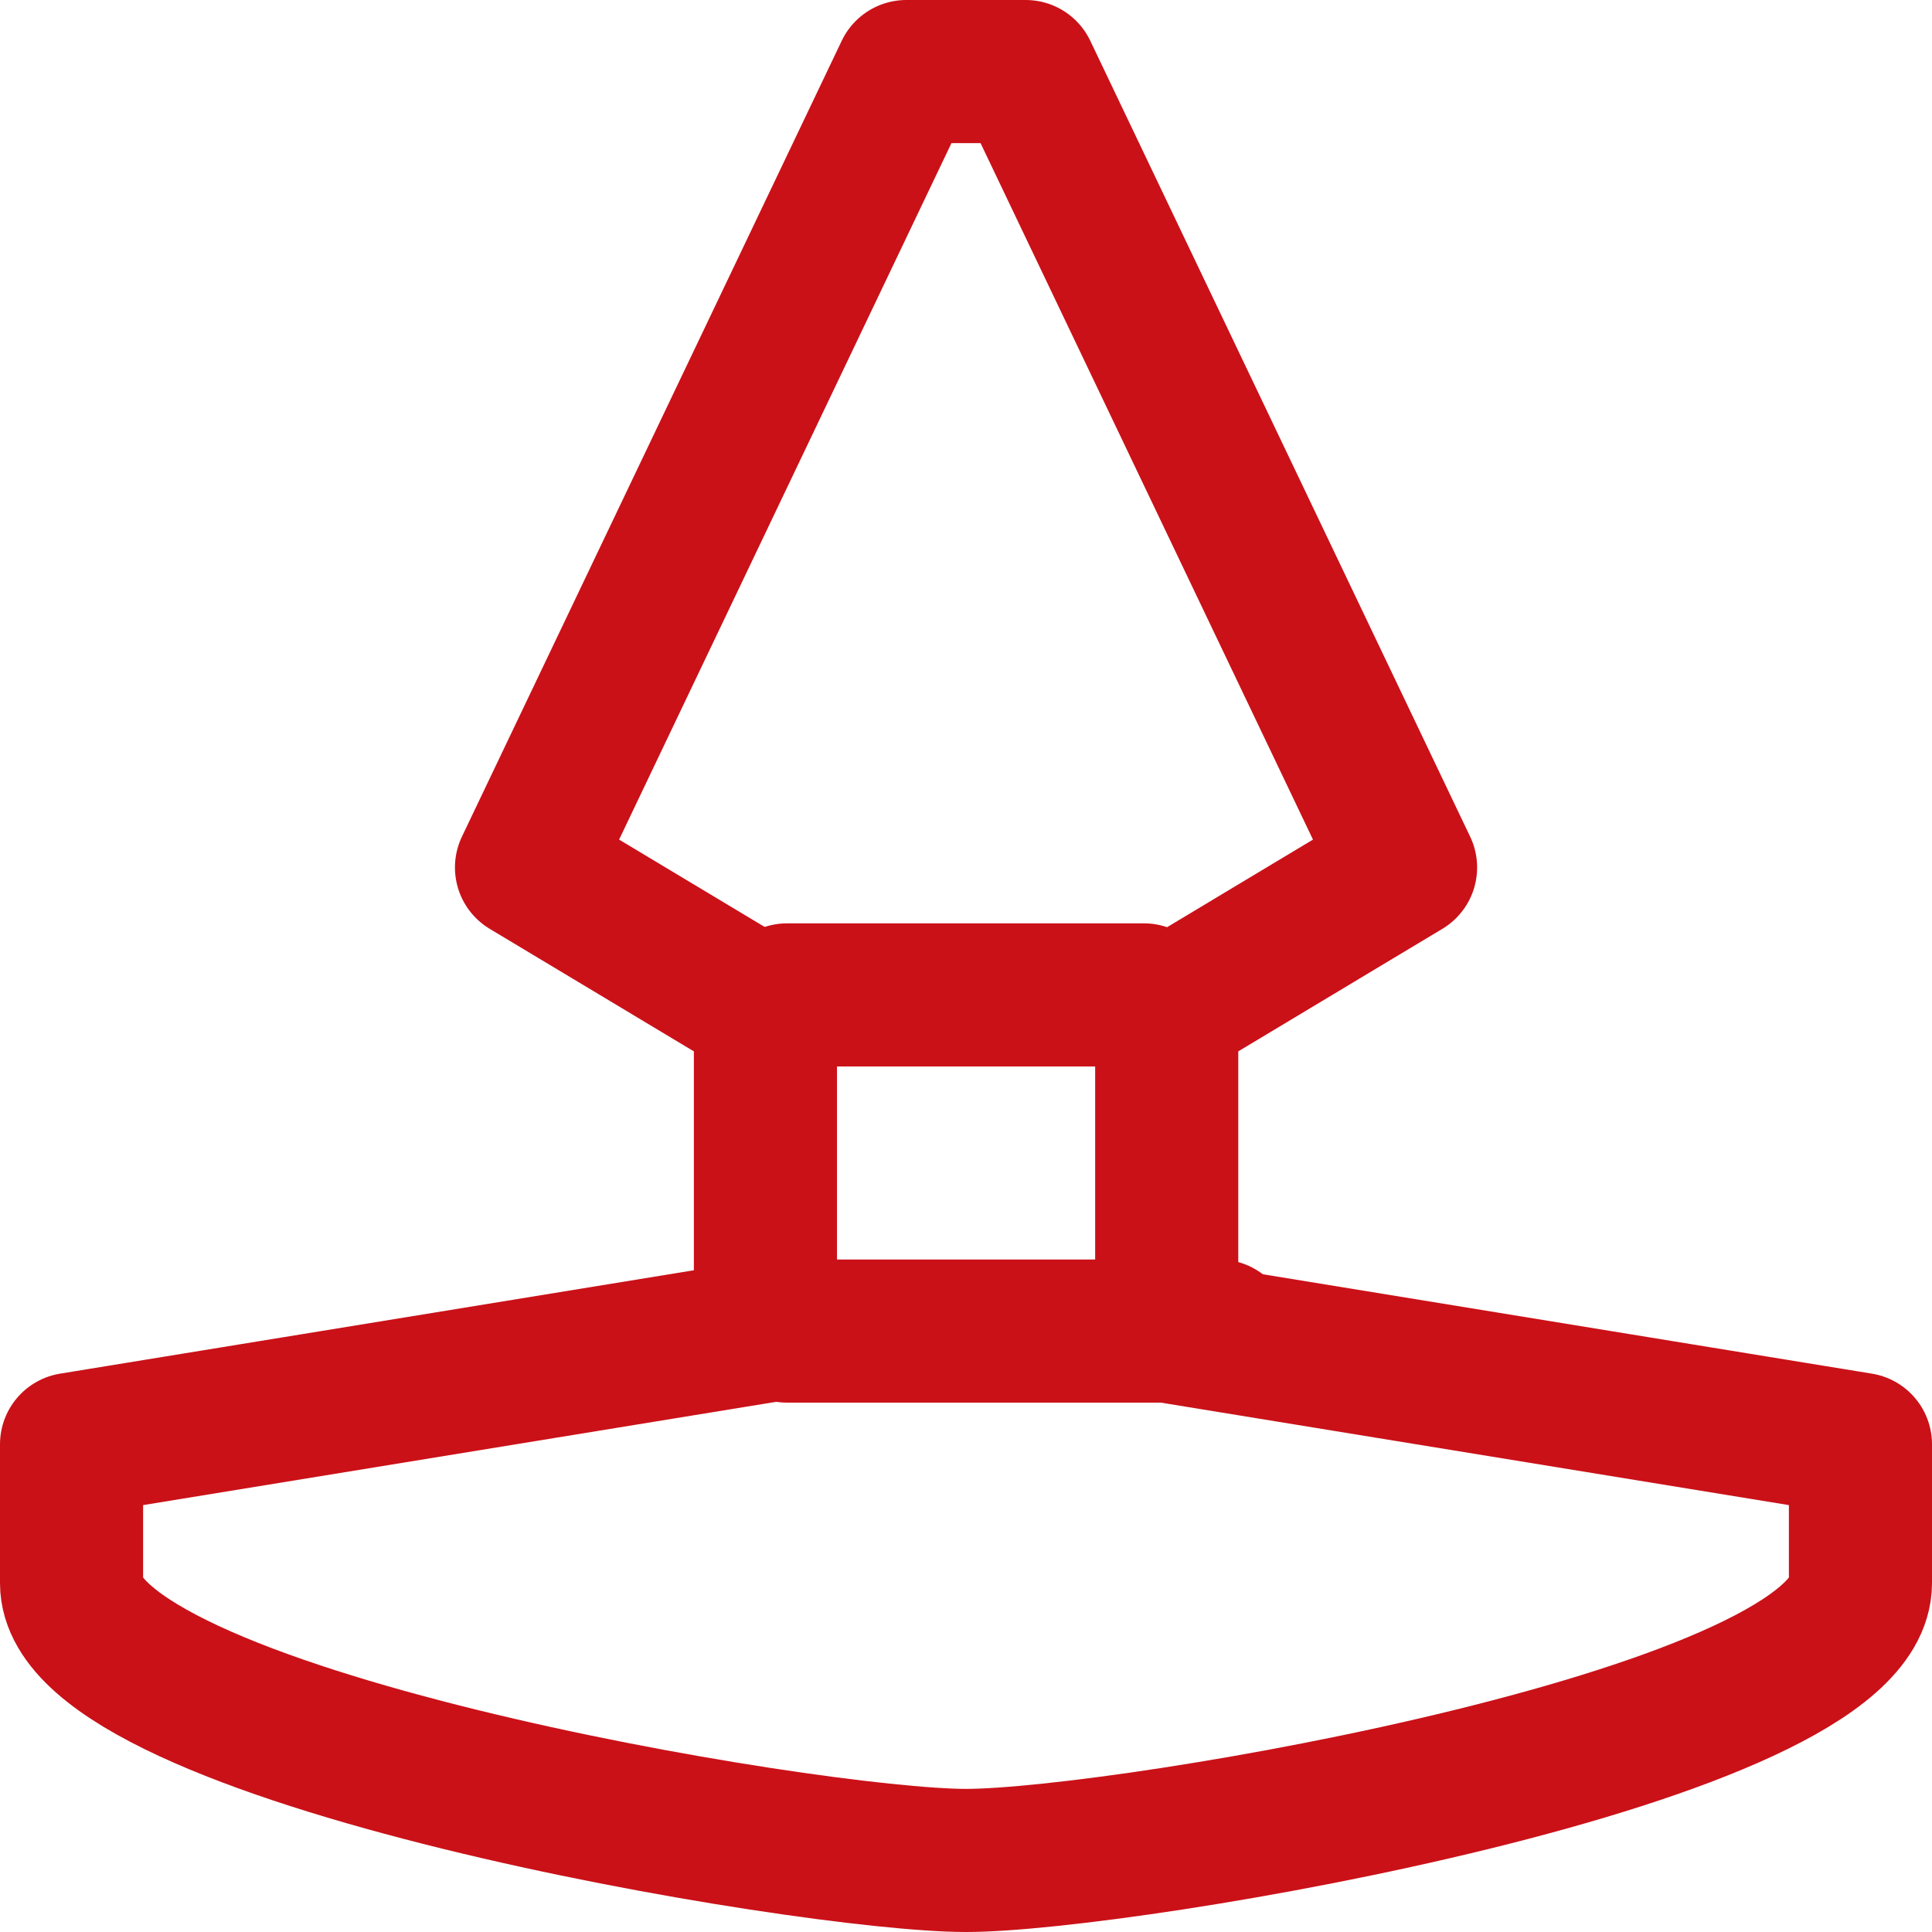
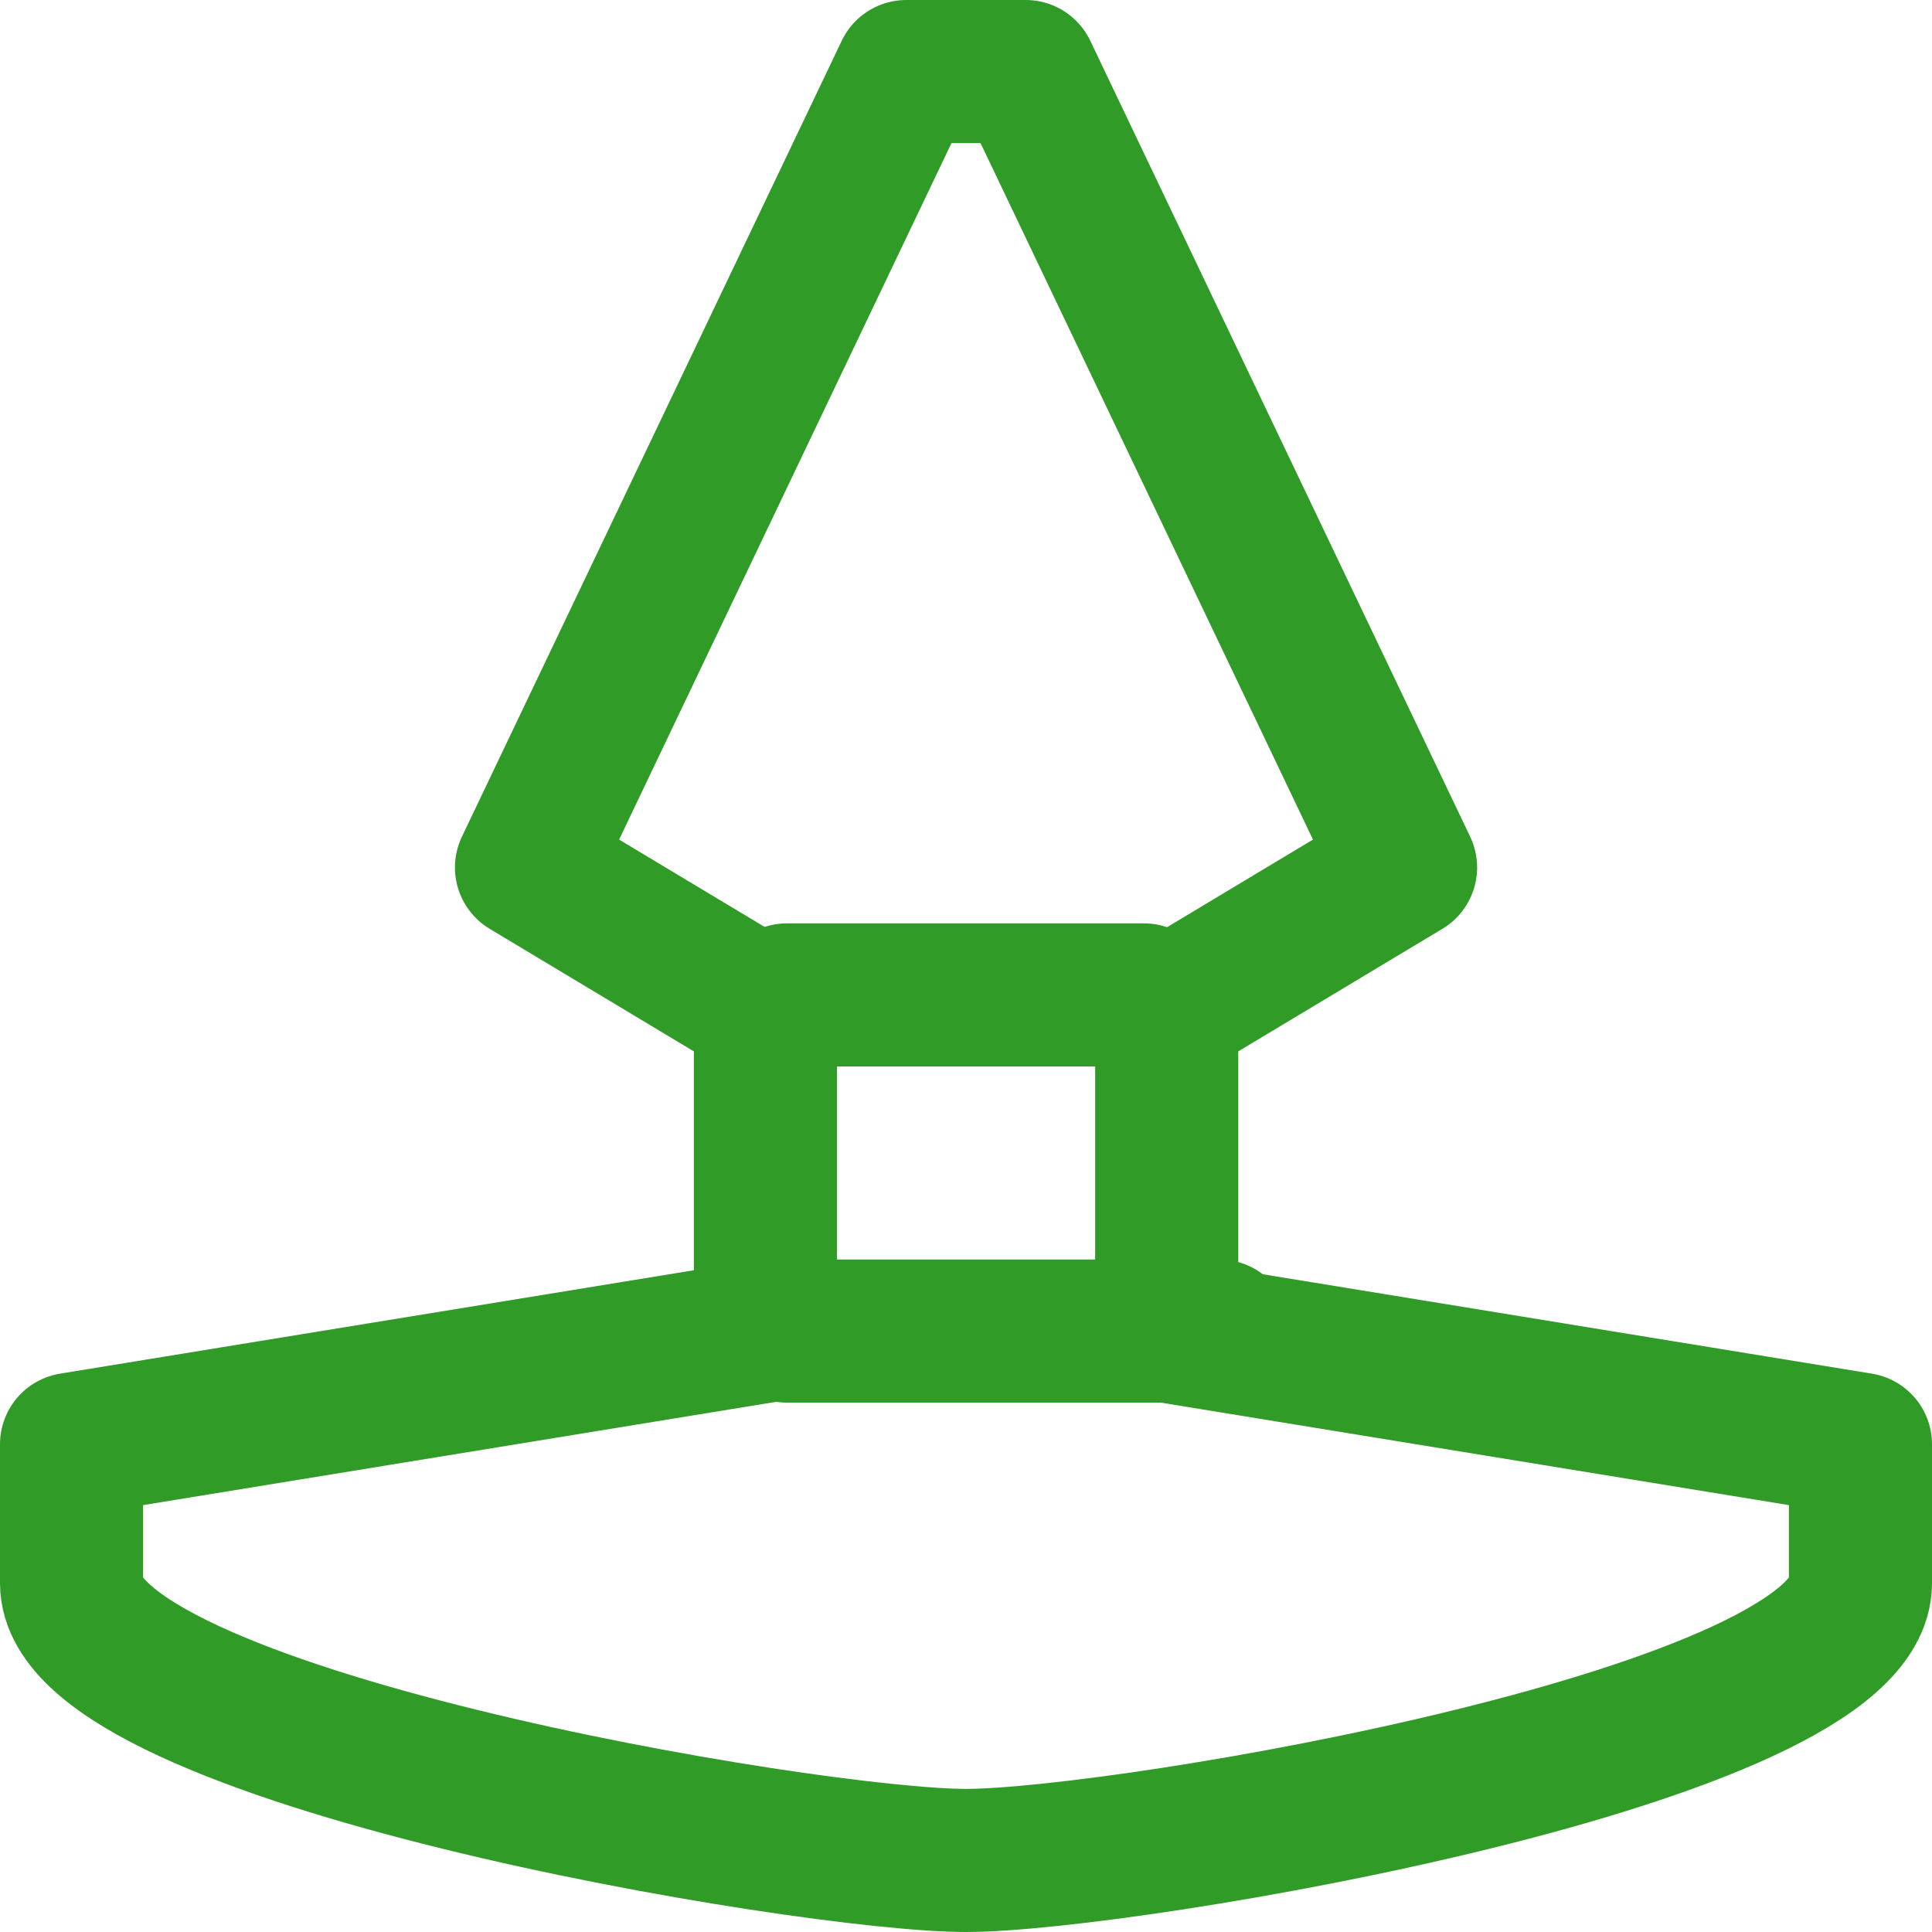
<svg xmlns="http://www.w3.org/2000/svg" width="27" height="27" viewBox="0 0 27 27" fill="none">
-   <path d="M14.334 1H12.666L7.358 12.123L10.697 14.127V18.602L1 20.184V22.125C1 24.265 11.289 26 13.501 26C15.711 26 26 24.265 26 22.125V20.184L16.305 18.602V14.127L19.643 12.123L14.334 1Z" stroke="#CA1118" stroke-width="2" stroke-miterlimit="10" stroke-linecap="round" stroke-linejoin="round" />
-   <path d="M10.999 13.904H15.987" stroke="#CA1118" stroke-width="2" stroke-miterlimit="10" stroke-linecap="round" stroke-linejoin="round" />
-   <path d="M10.999 18.602H17.04" stroke="#CA1118" stroke-width="2" stroke-miterlimit="10" stroke-linecap="round" stroke-linejoin="round" />
+   <path d="M14.334 1H12.666L7.358 12.123L10.697 14.127V18.602L1 20.184V22.125C1 24.265 11.289 26 13.501 26C15.711 26 26 24.265 26 22.125V20.184L16.305 18.602V14.127L19.643 12.123L14.334 1Z" stroke="#309B27" stroke-width="2" stroke-miterlimit="10" stroke-linecap="round" stroke-linejoin="round" />
+   <path d="M10.999 13.904H15.987" stroke="#309B27" stroke-width="2" stroke-miterlimit="10" stroke-linecap="round" stroke-linejoin="round" />
+   <path d="M10.999 18.602H17.04" stroke="#309B27" stroke-width="2" stroke-miterlimit="10" stroke-linecap="round" stroke-linejoin="round" />
</svg>
